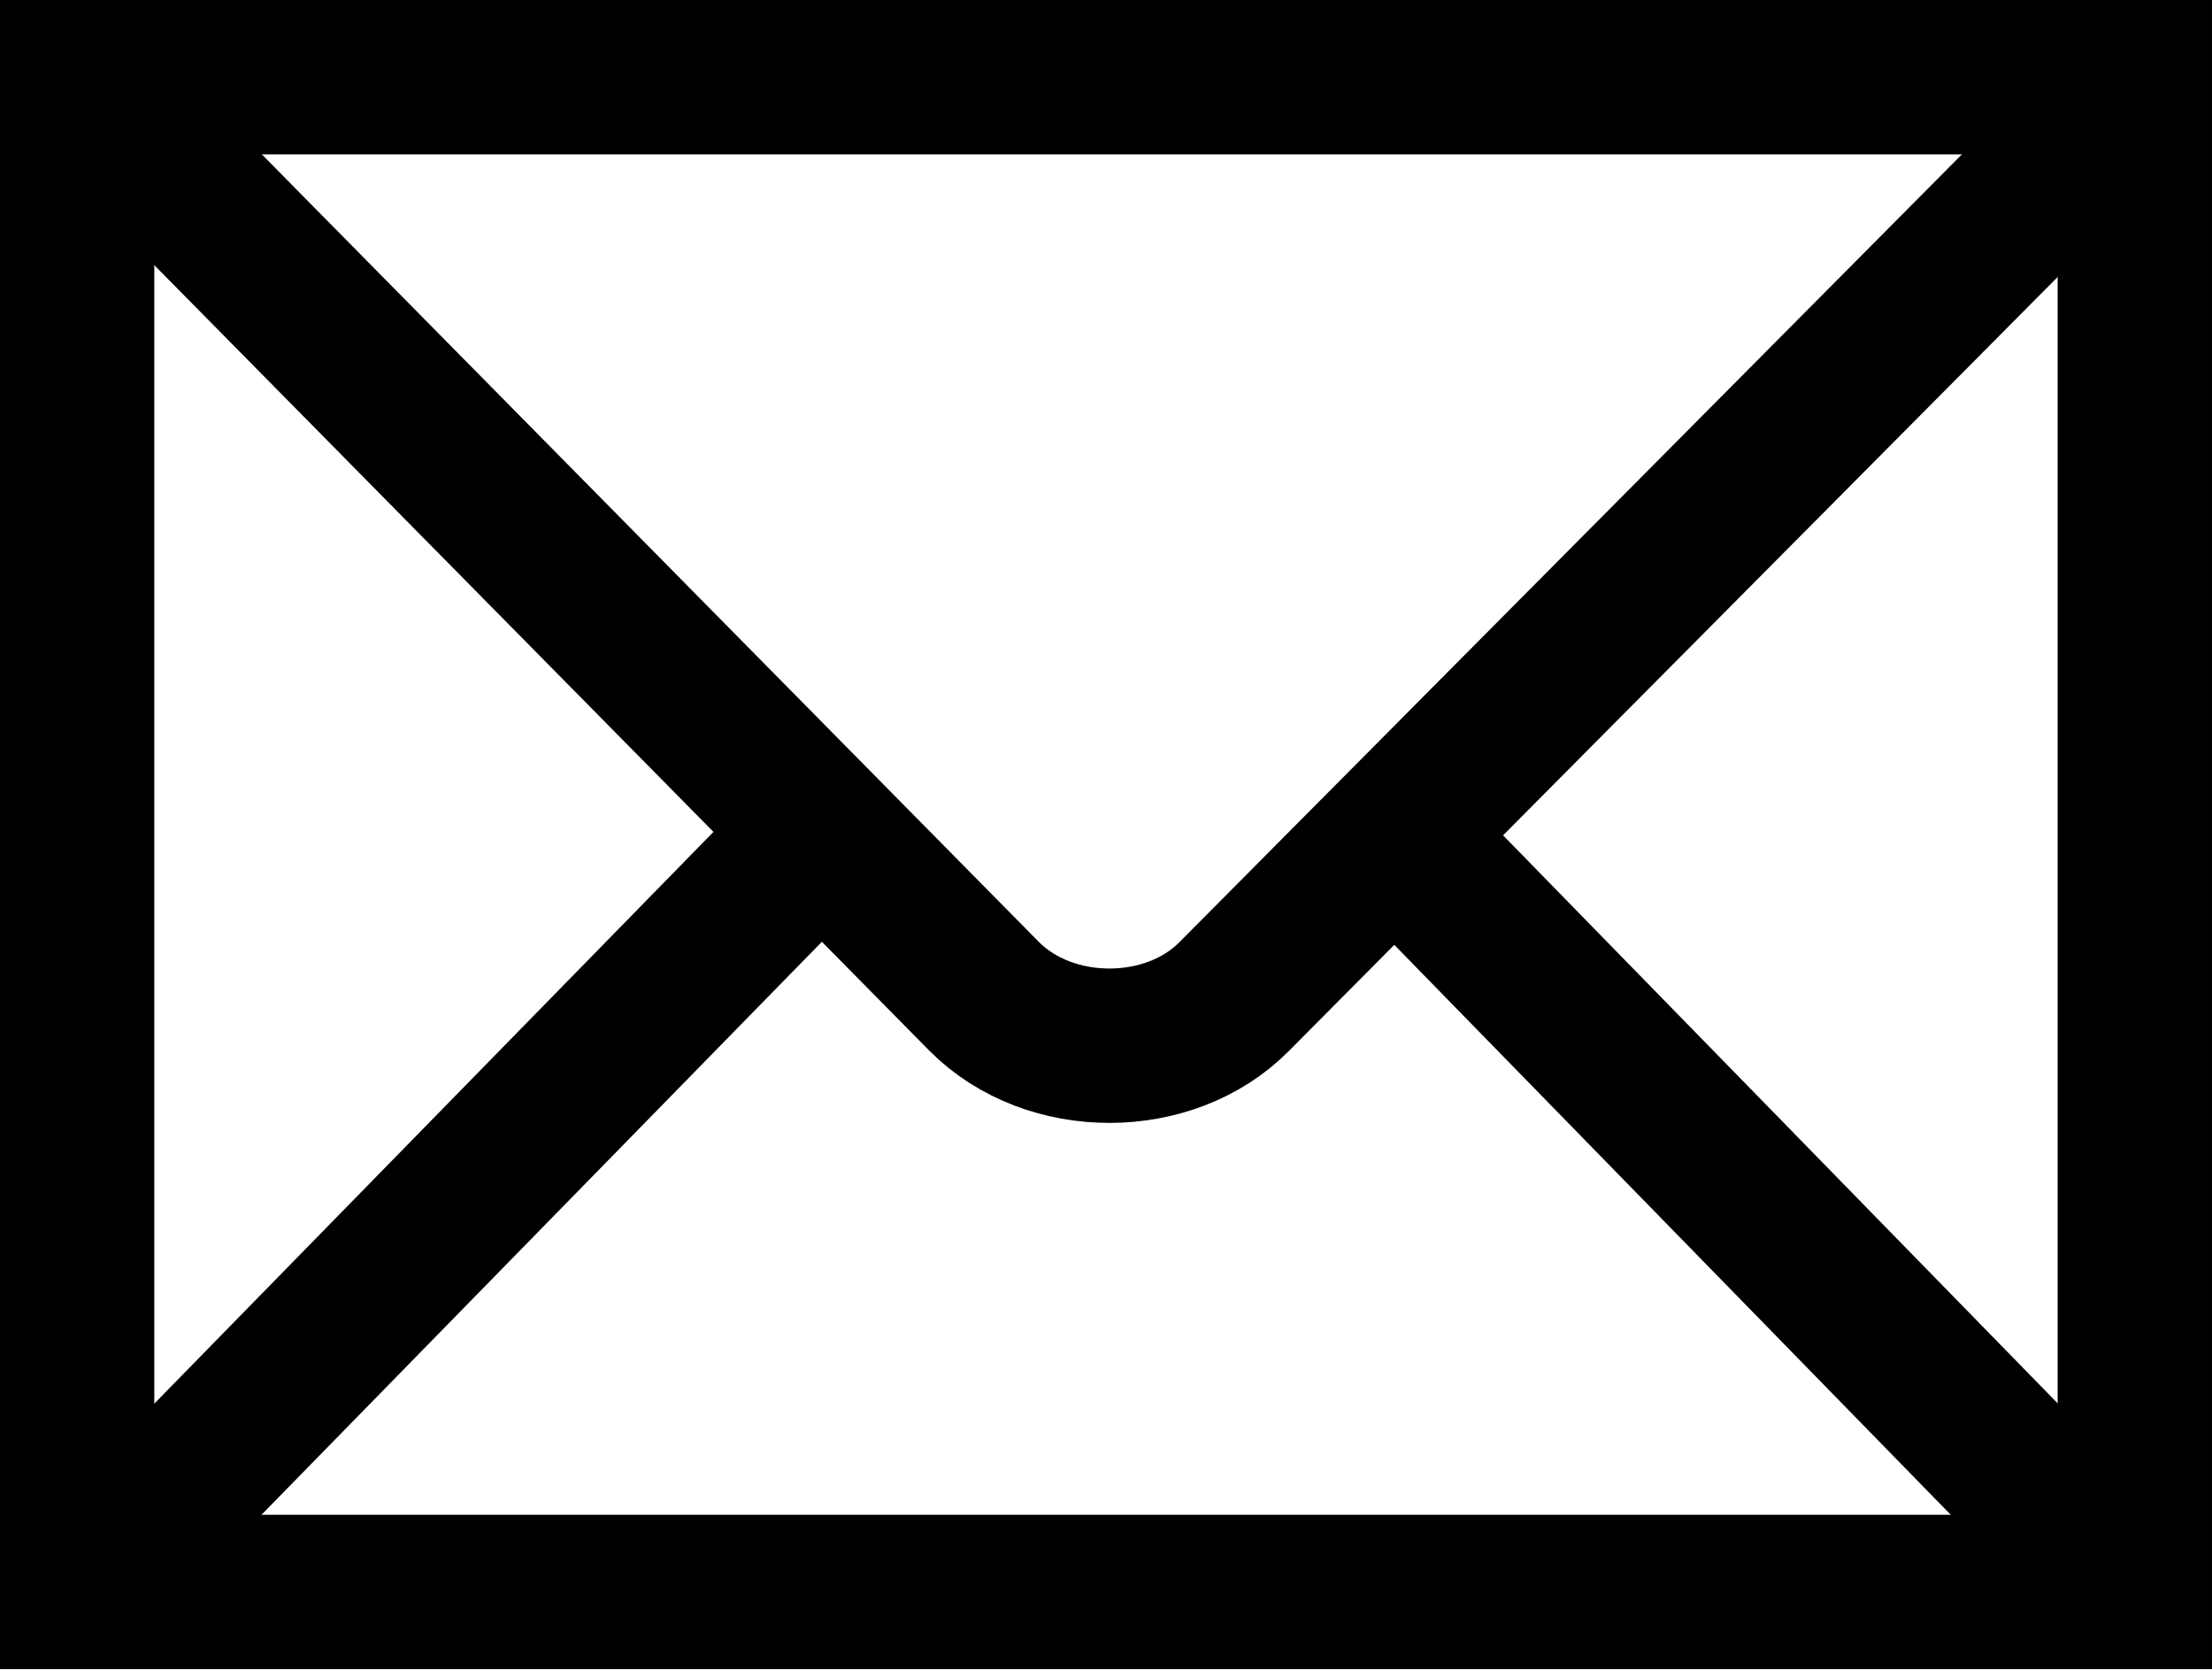
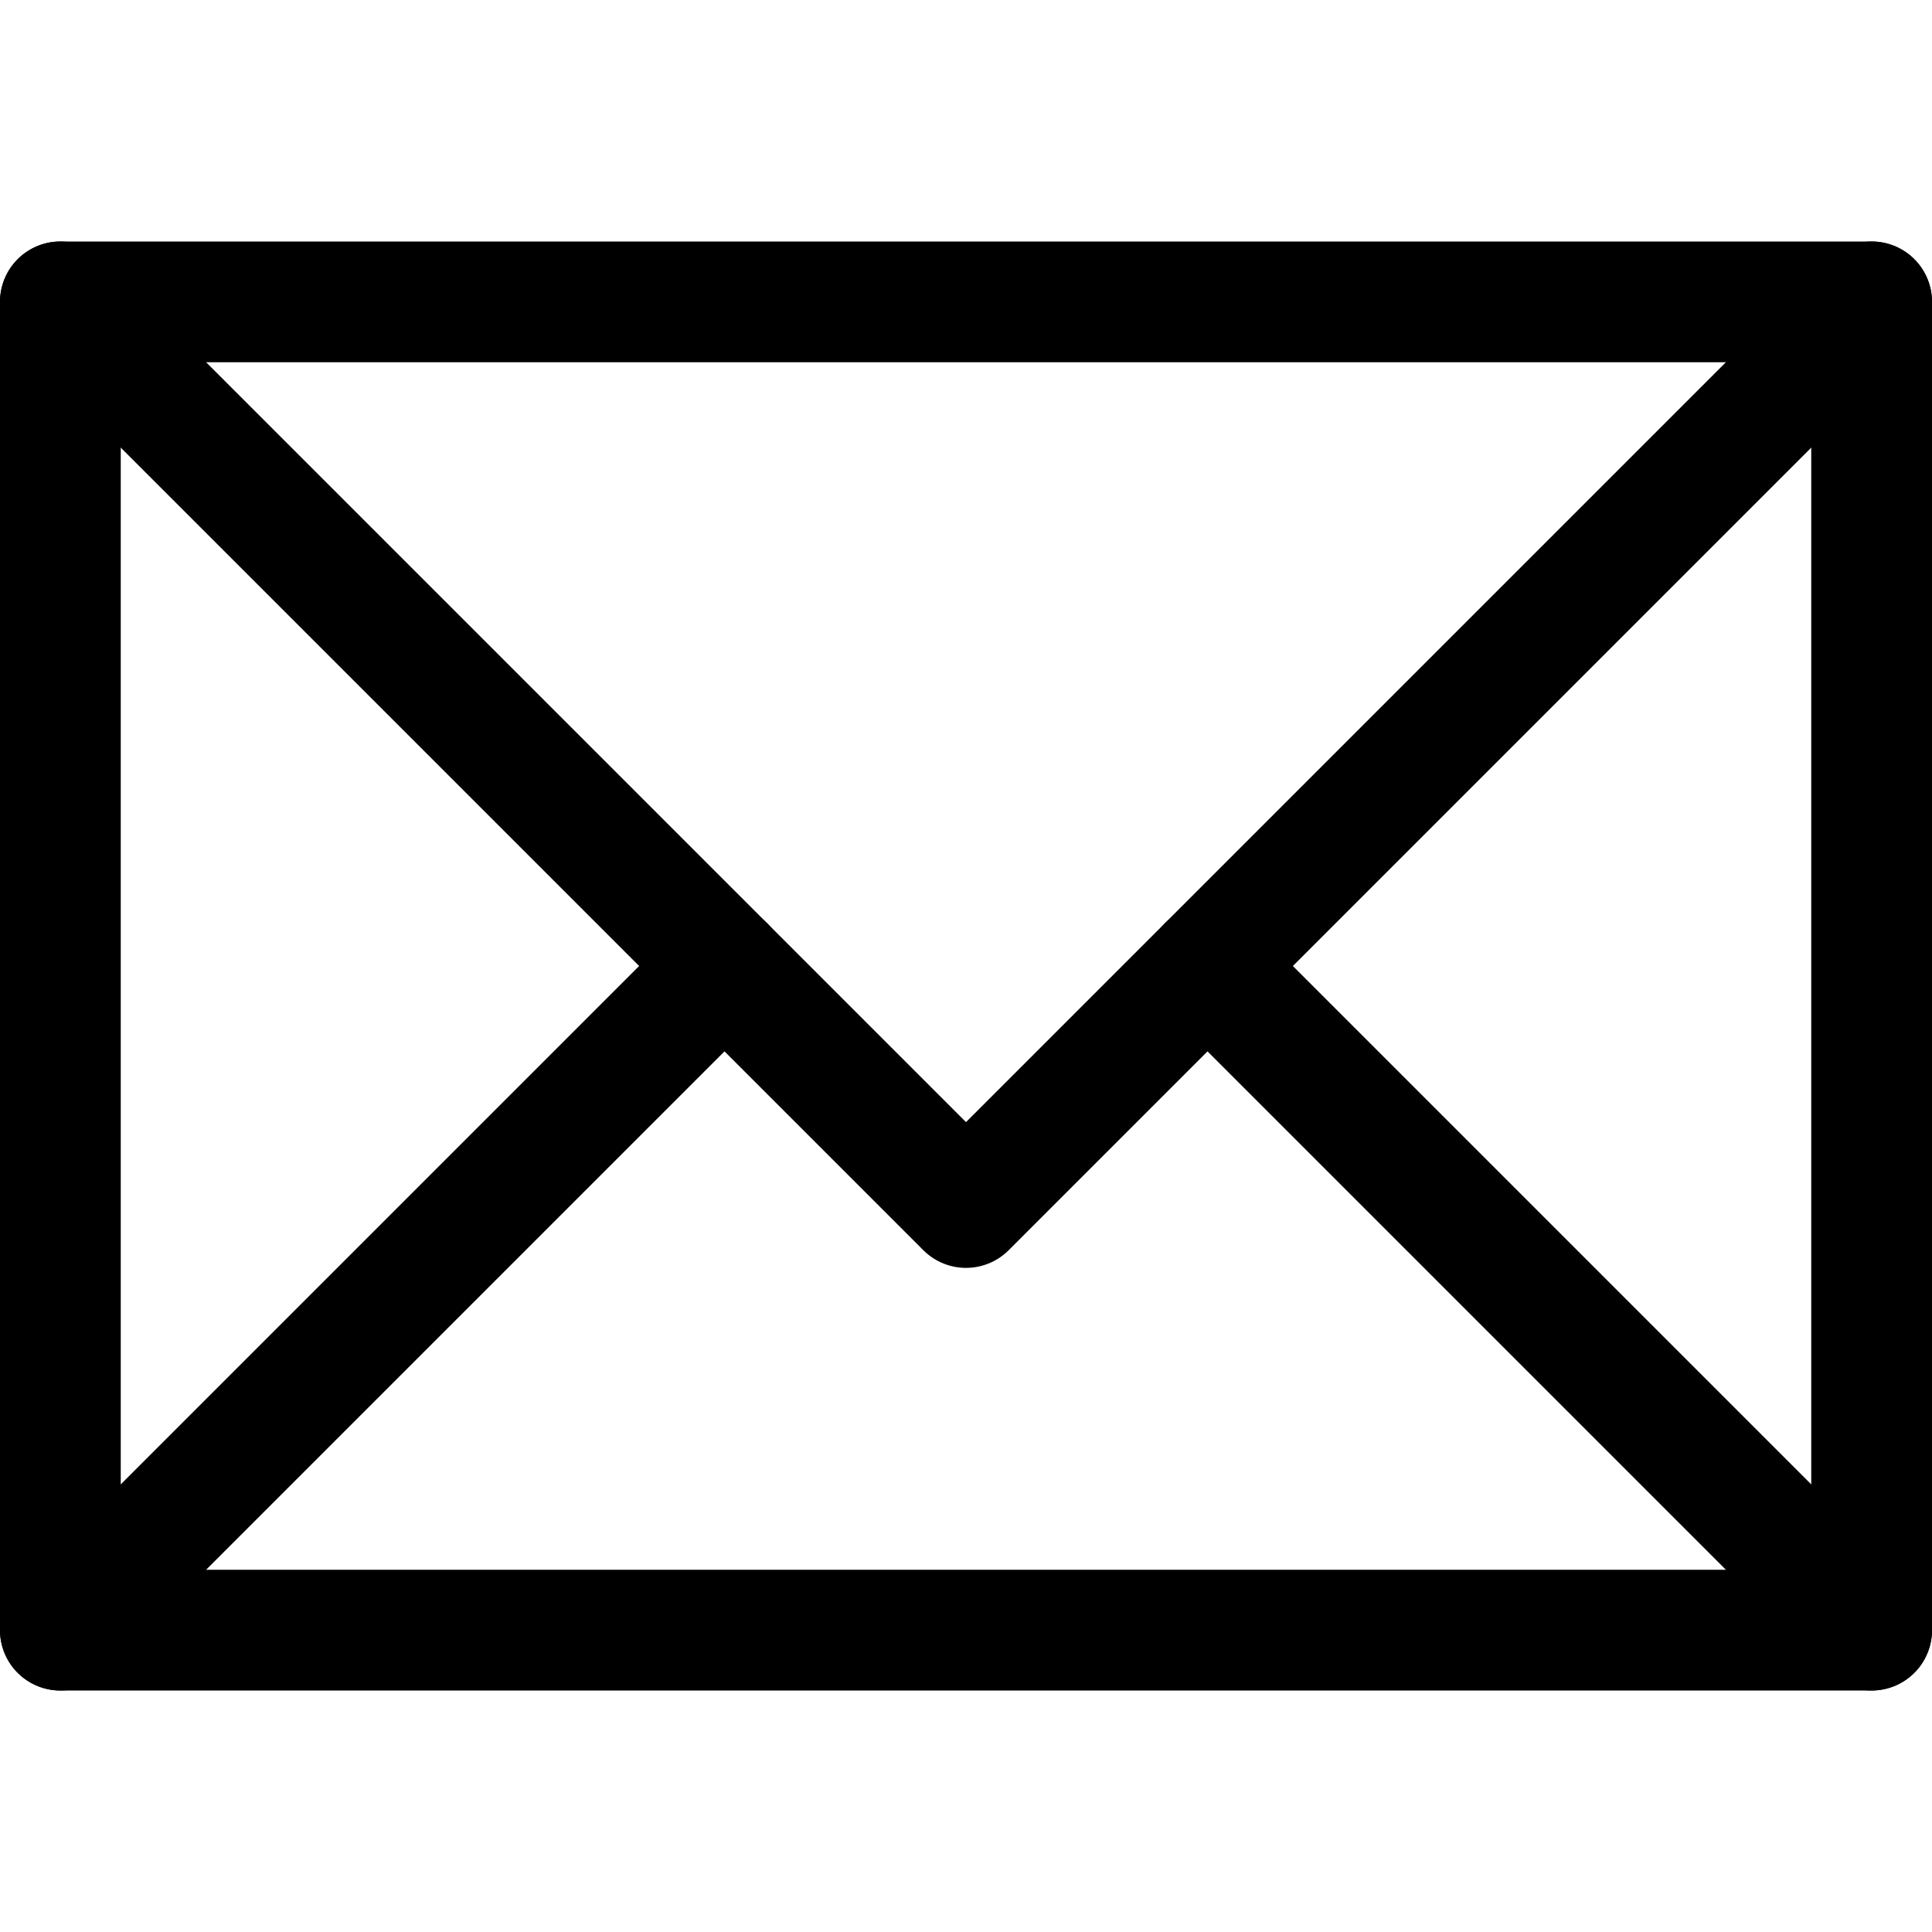
- <svg xmlns="http://www.w3.org/2000/svg" version="1.0" viewBox="0 0 439.37 331.47" xmlnsCc="http://creativecommons.org/ns#" xmlnsDc="http://purl.org/dc/elements/1.1/" xmlnsSvg="http://www.w3.org/2000/svg">
-   <g transform="translate(-145.33 -145.33)" fill="none" stroke="#000" stroke-width="30.655">
-     <path d="m569.37 461.47v-300.81h-408.72v300.81h408.72z" />
-     <path d="m164.46 164.49 176.32 178.67c13.069 13.17 36.85 13.014 49.643 0.12l176.2-177.35" />
-     <path d="m170.52 451.57 135.1-138.11" />
-     <path d="m557.97 449.97-131.45-134.6" />
+ <svg xmlns="http://www.w3.org/2000/svg" viewBox="0 0 32 32">
+   <defs>
+     <style>.cls-1{fill:none;stroke:#000;stroke-linecap:round;stroke-linejoin:round;stroke-width:2px;}</style>
+   </defs>
+   <g data-name="36-mail">
+     <rect class="cls-1" x="1" y="5" width="30" height="22" />
+     <polyline class="cls-1" points="1 5 16 20 31 5" />
+     <line class="cls-1" x1="1" x2="12" y1="27" y2="16" />
+     <line class="cls-1" x1="31" x2="20" y1="27" y2="16" />
  </g>
</svg>
